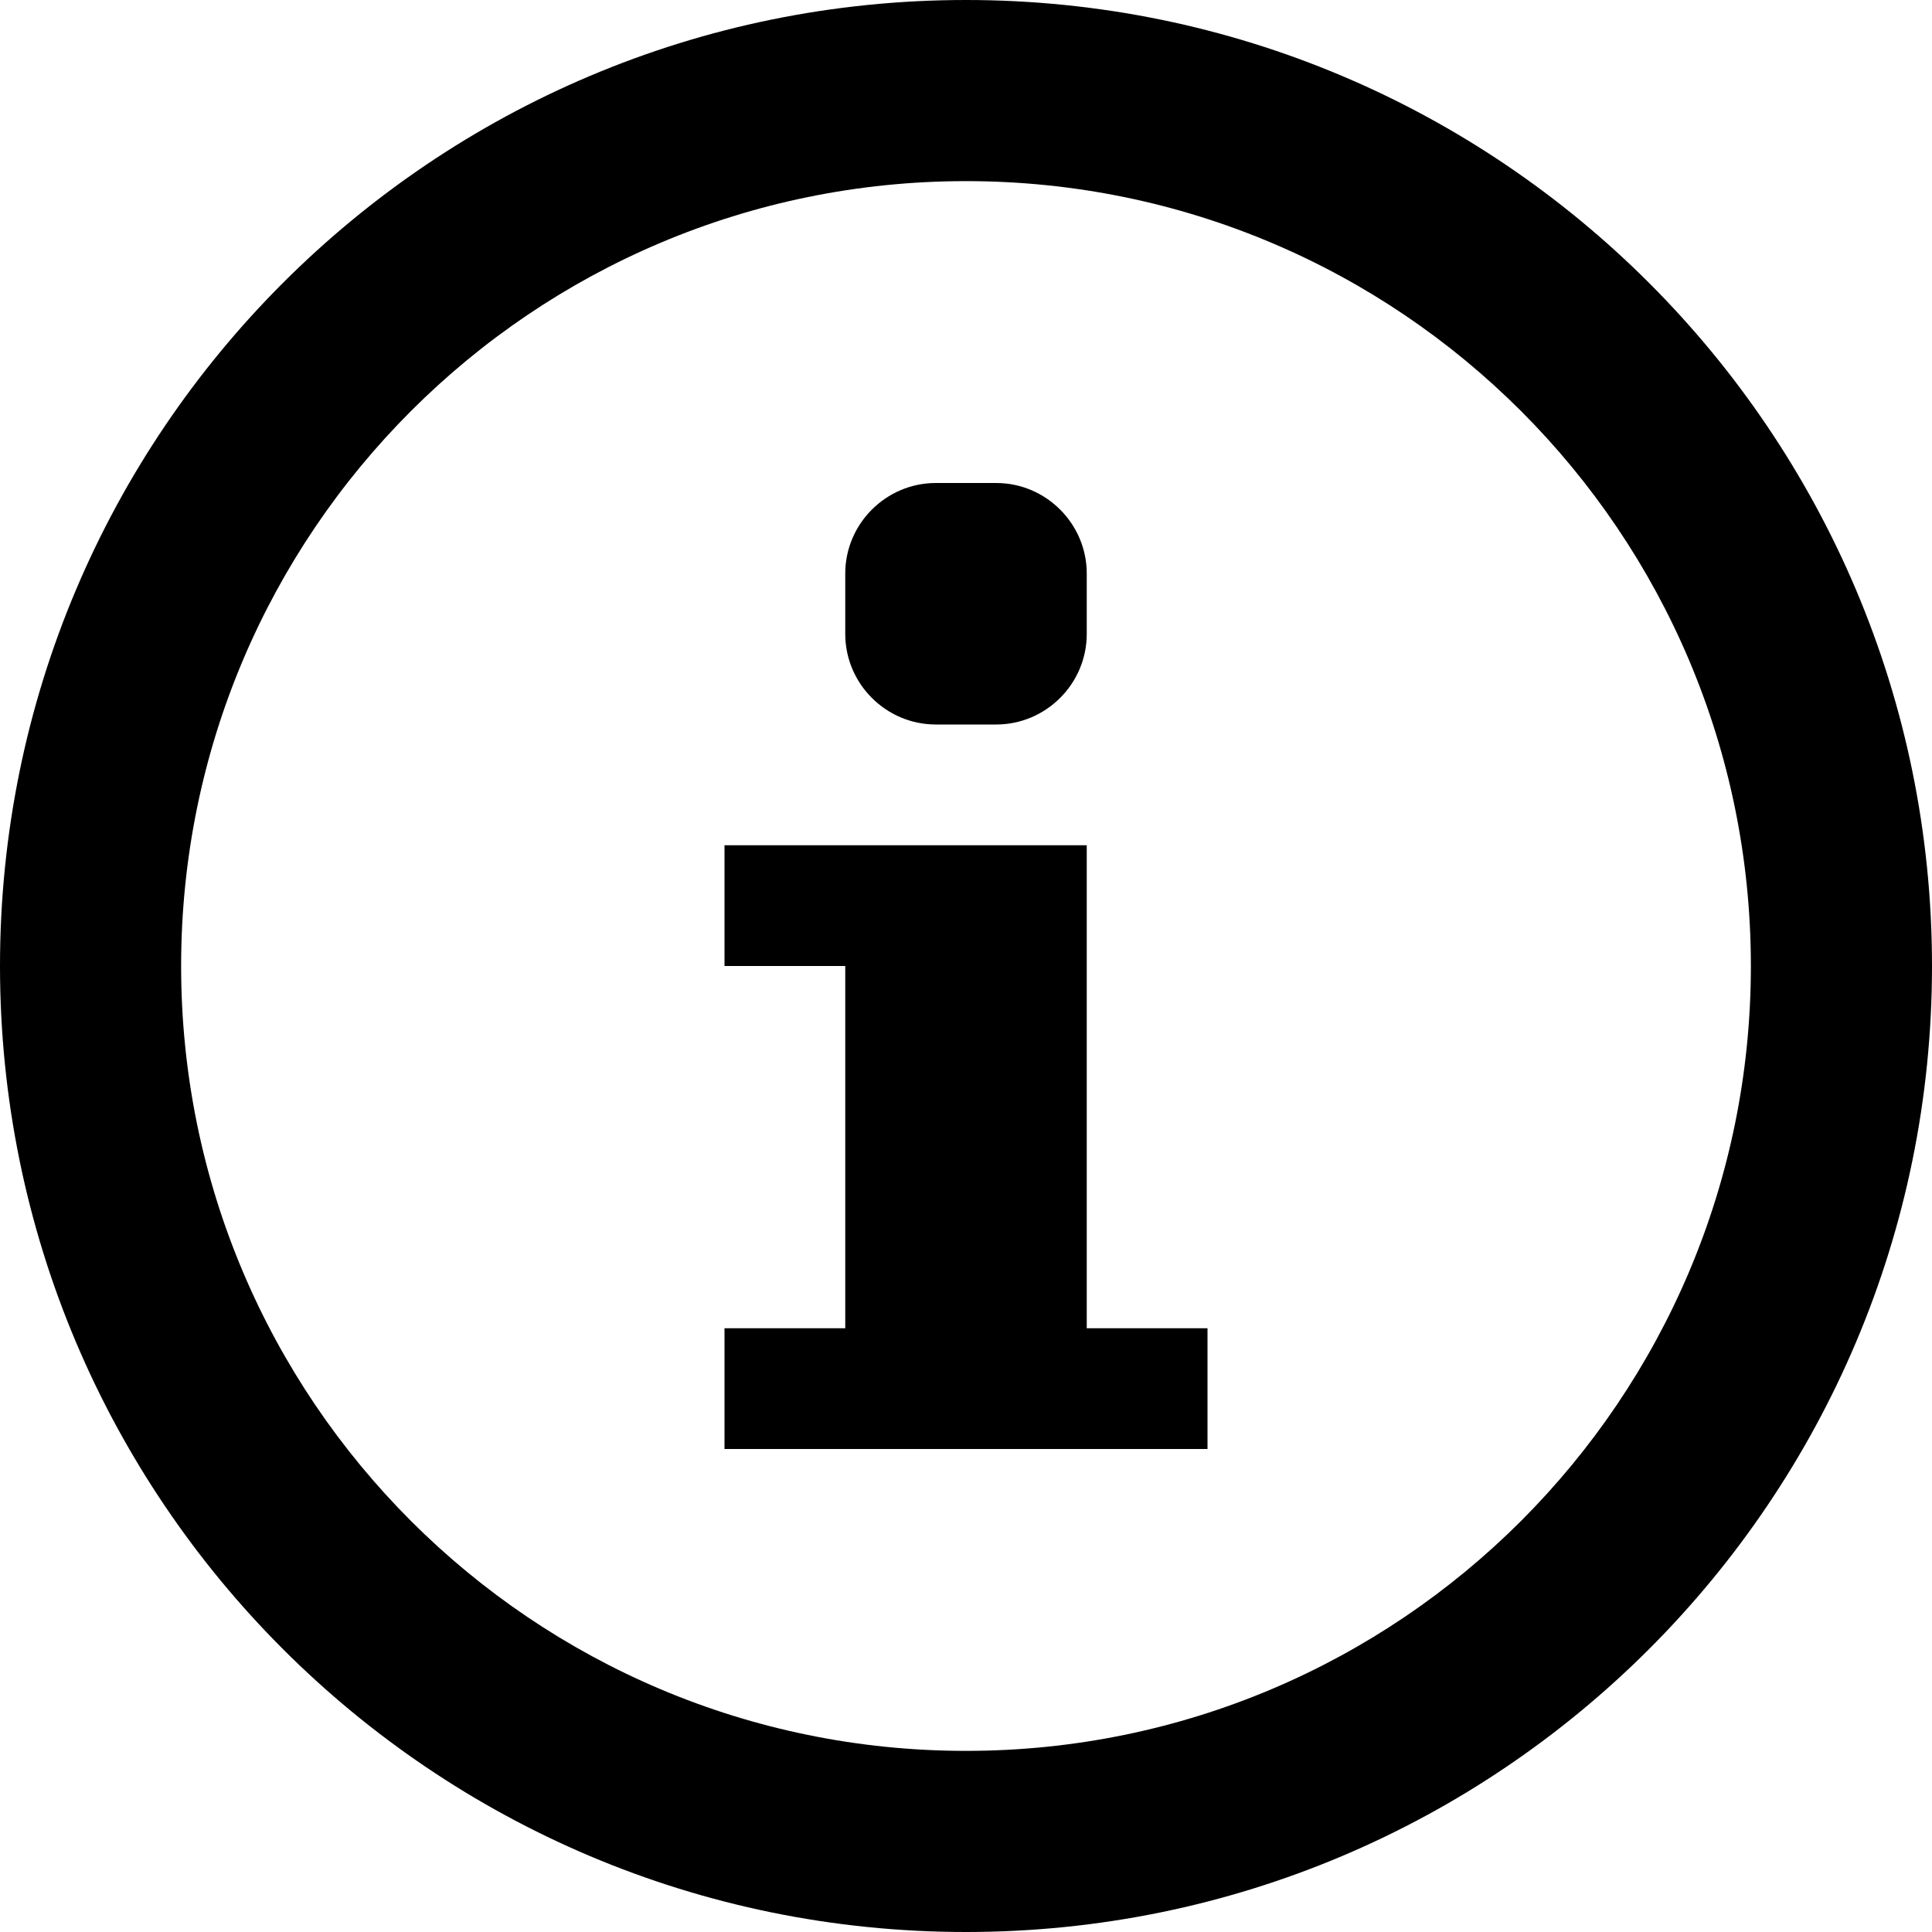
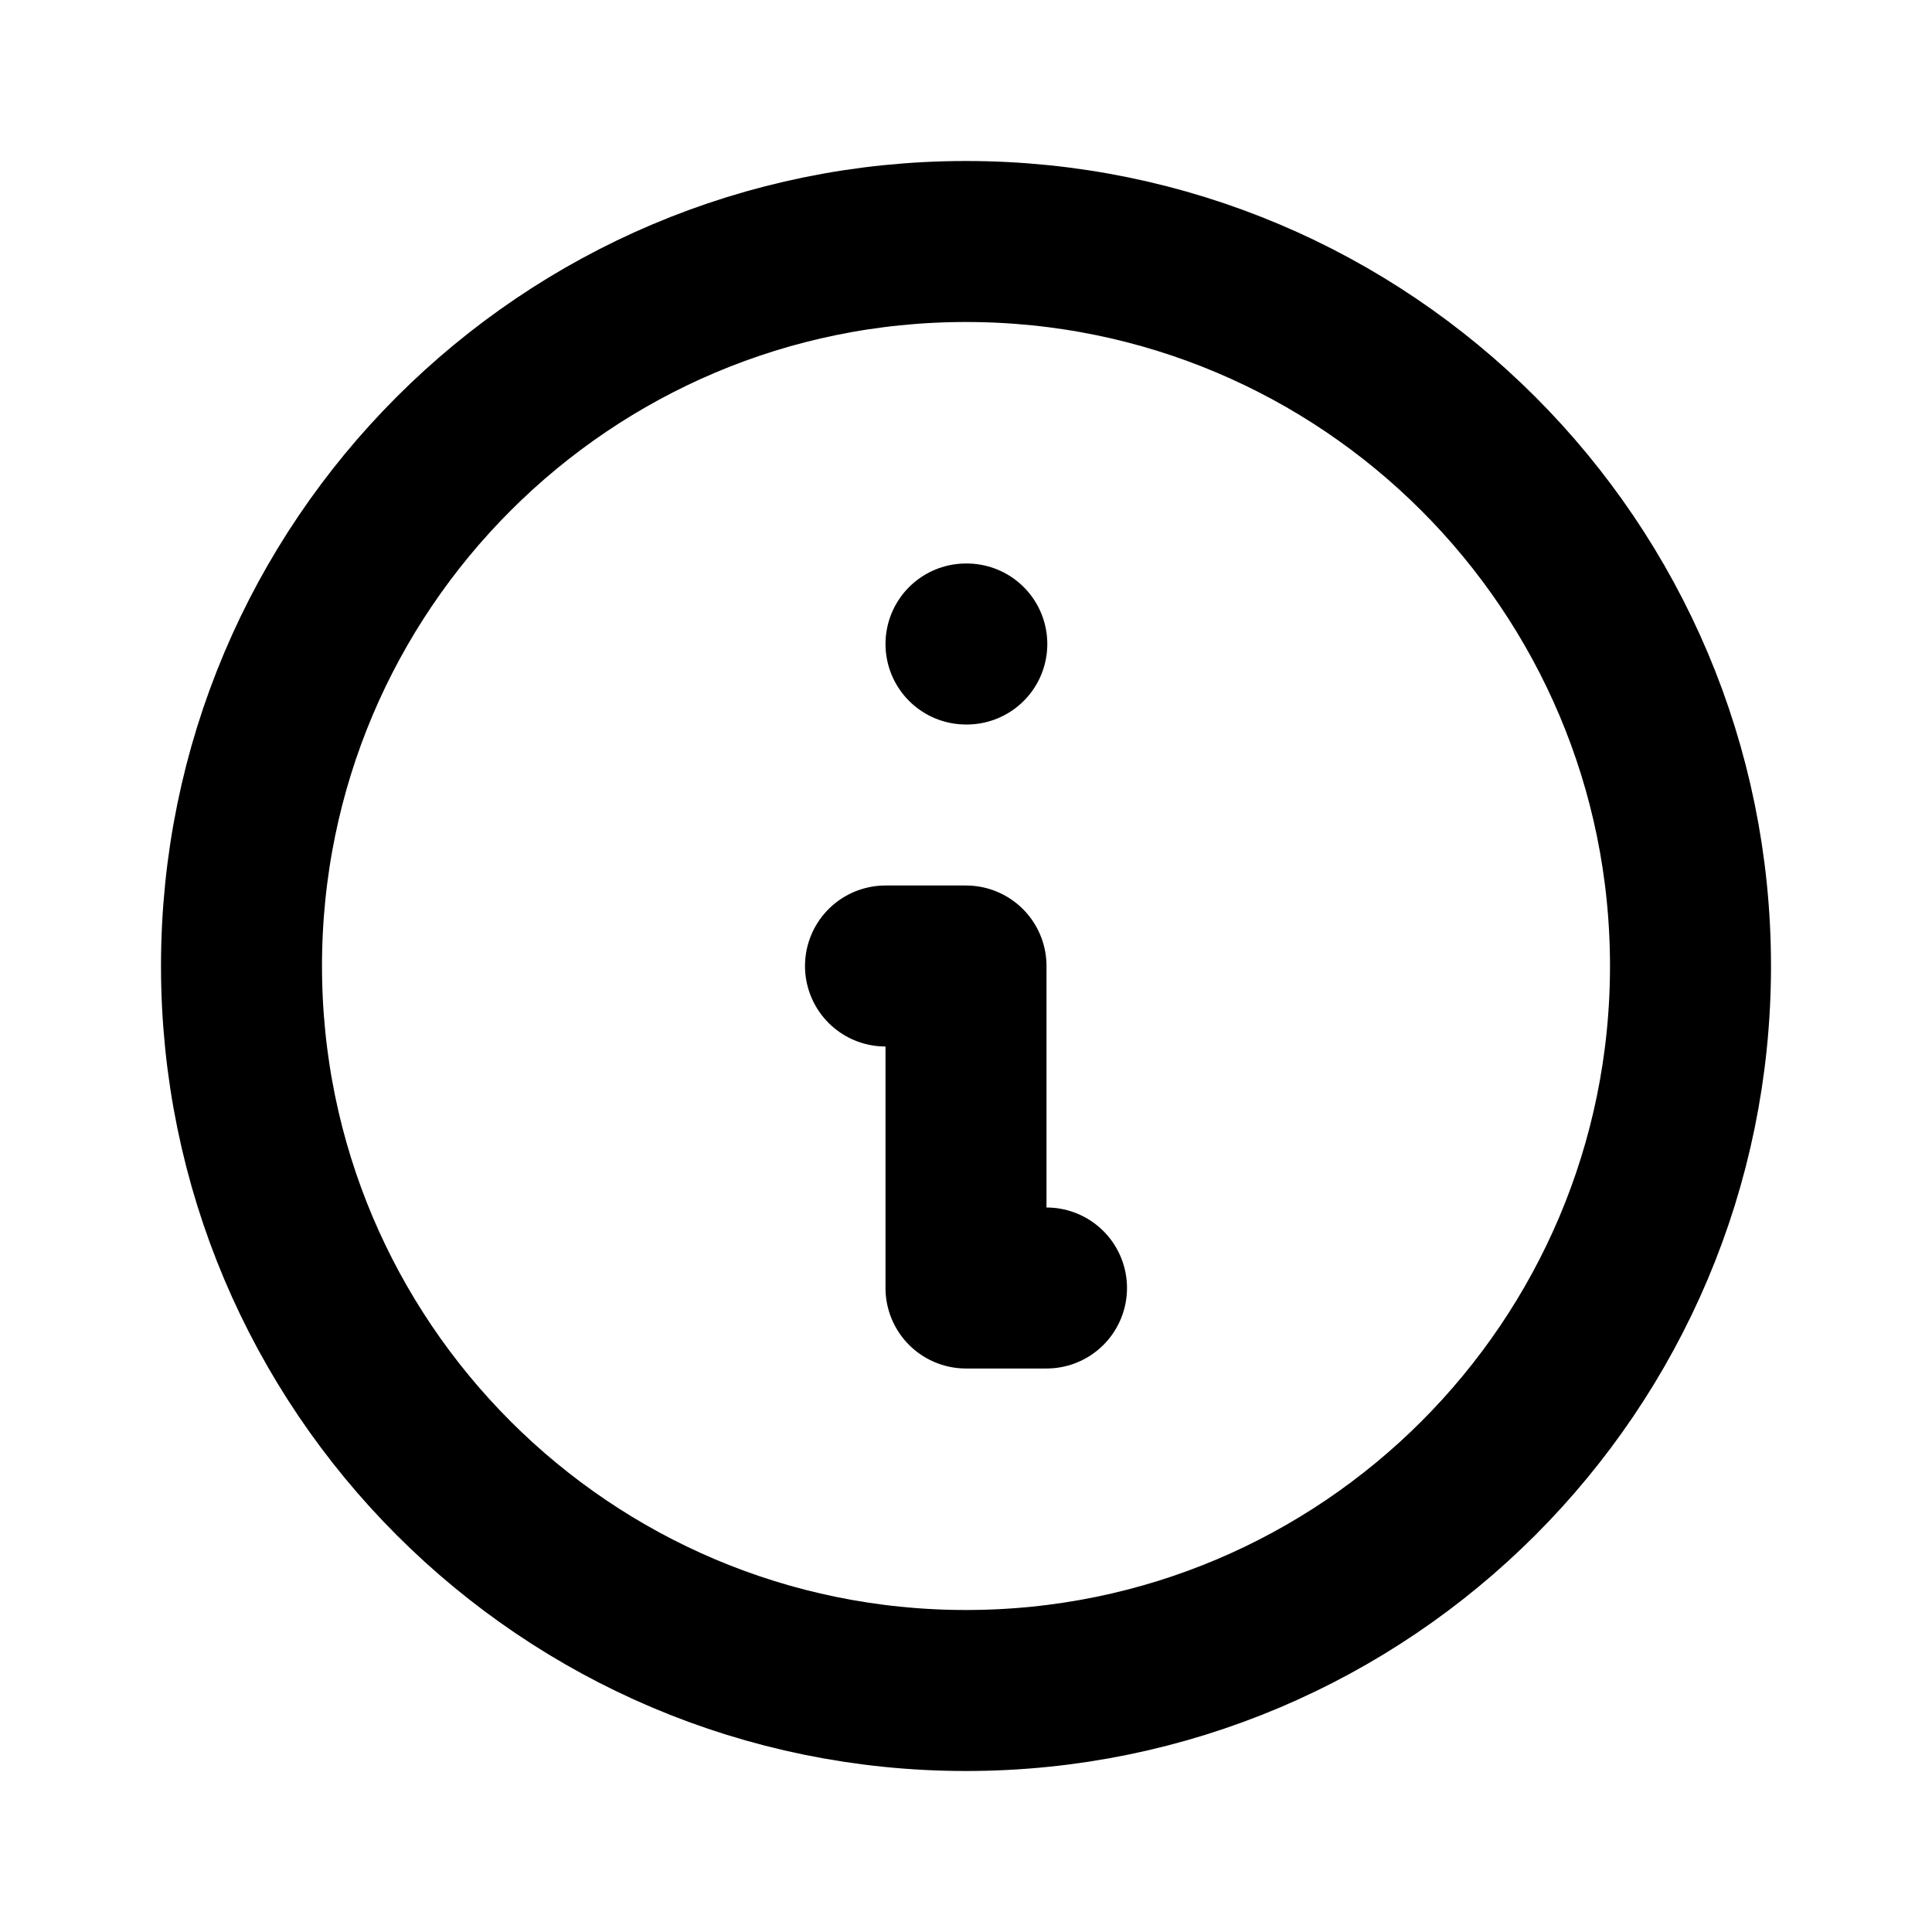
- <svg xmlns="http://www.w3.org/2000/svg" version="1.1" width="32" height="32" viewBox="0 0 32 32">
-   <path d="M14 9.5c0-0.825 0.675-1.5 1.5-1.5h1c0.825 0 1.5 0.675 1.5 1.5v1c0 0.825-0.675 1.5-1.5 1.5h-1c-0.825 0-1.5-0.675-1.5-1.5v-1z" />
-   <path d="M20 24h-8v-2h2v-6h-2v-2h6v8h2z" />
-   <path d="M16 0c-8.837 0-16 7.163-16 16s7.163 16 16 16 16-7.163 16-16-7.163-16-16-16zM16 29c-7.18 0-13-5.82-13-13s5.82-13 13-13 13 5.82 13 13-5.82 13-13 13z" />
+ <svg fill="none" stroke="currentColor" stroke-linecap="round" stroke-linejoin="round" stroke-width="2" viewBox="0 0 24 24" width="24" height="24">
+   <path d="M13 16h-1v-4h-1m1-4h.01M21 12a9 9 0 11-18 0 9 9 0 0118 0z" />
</svg>
